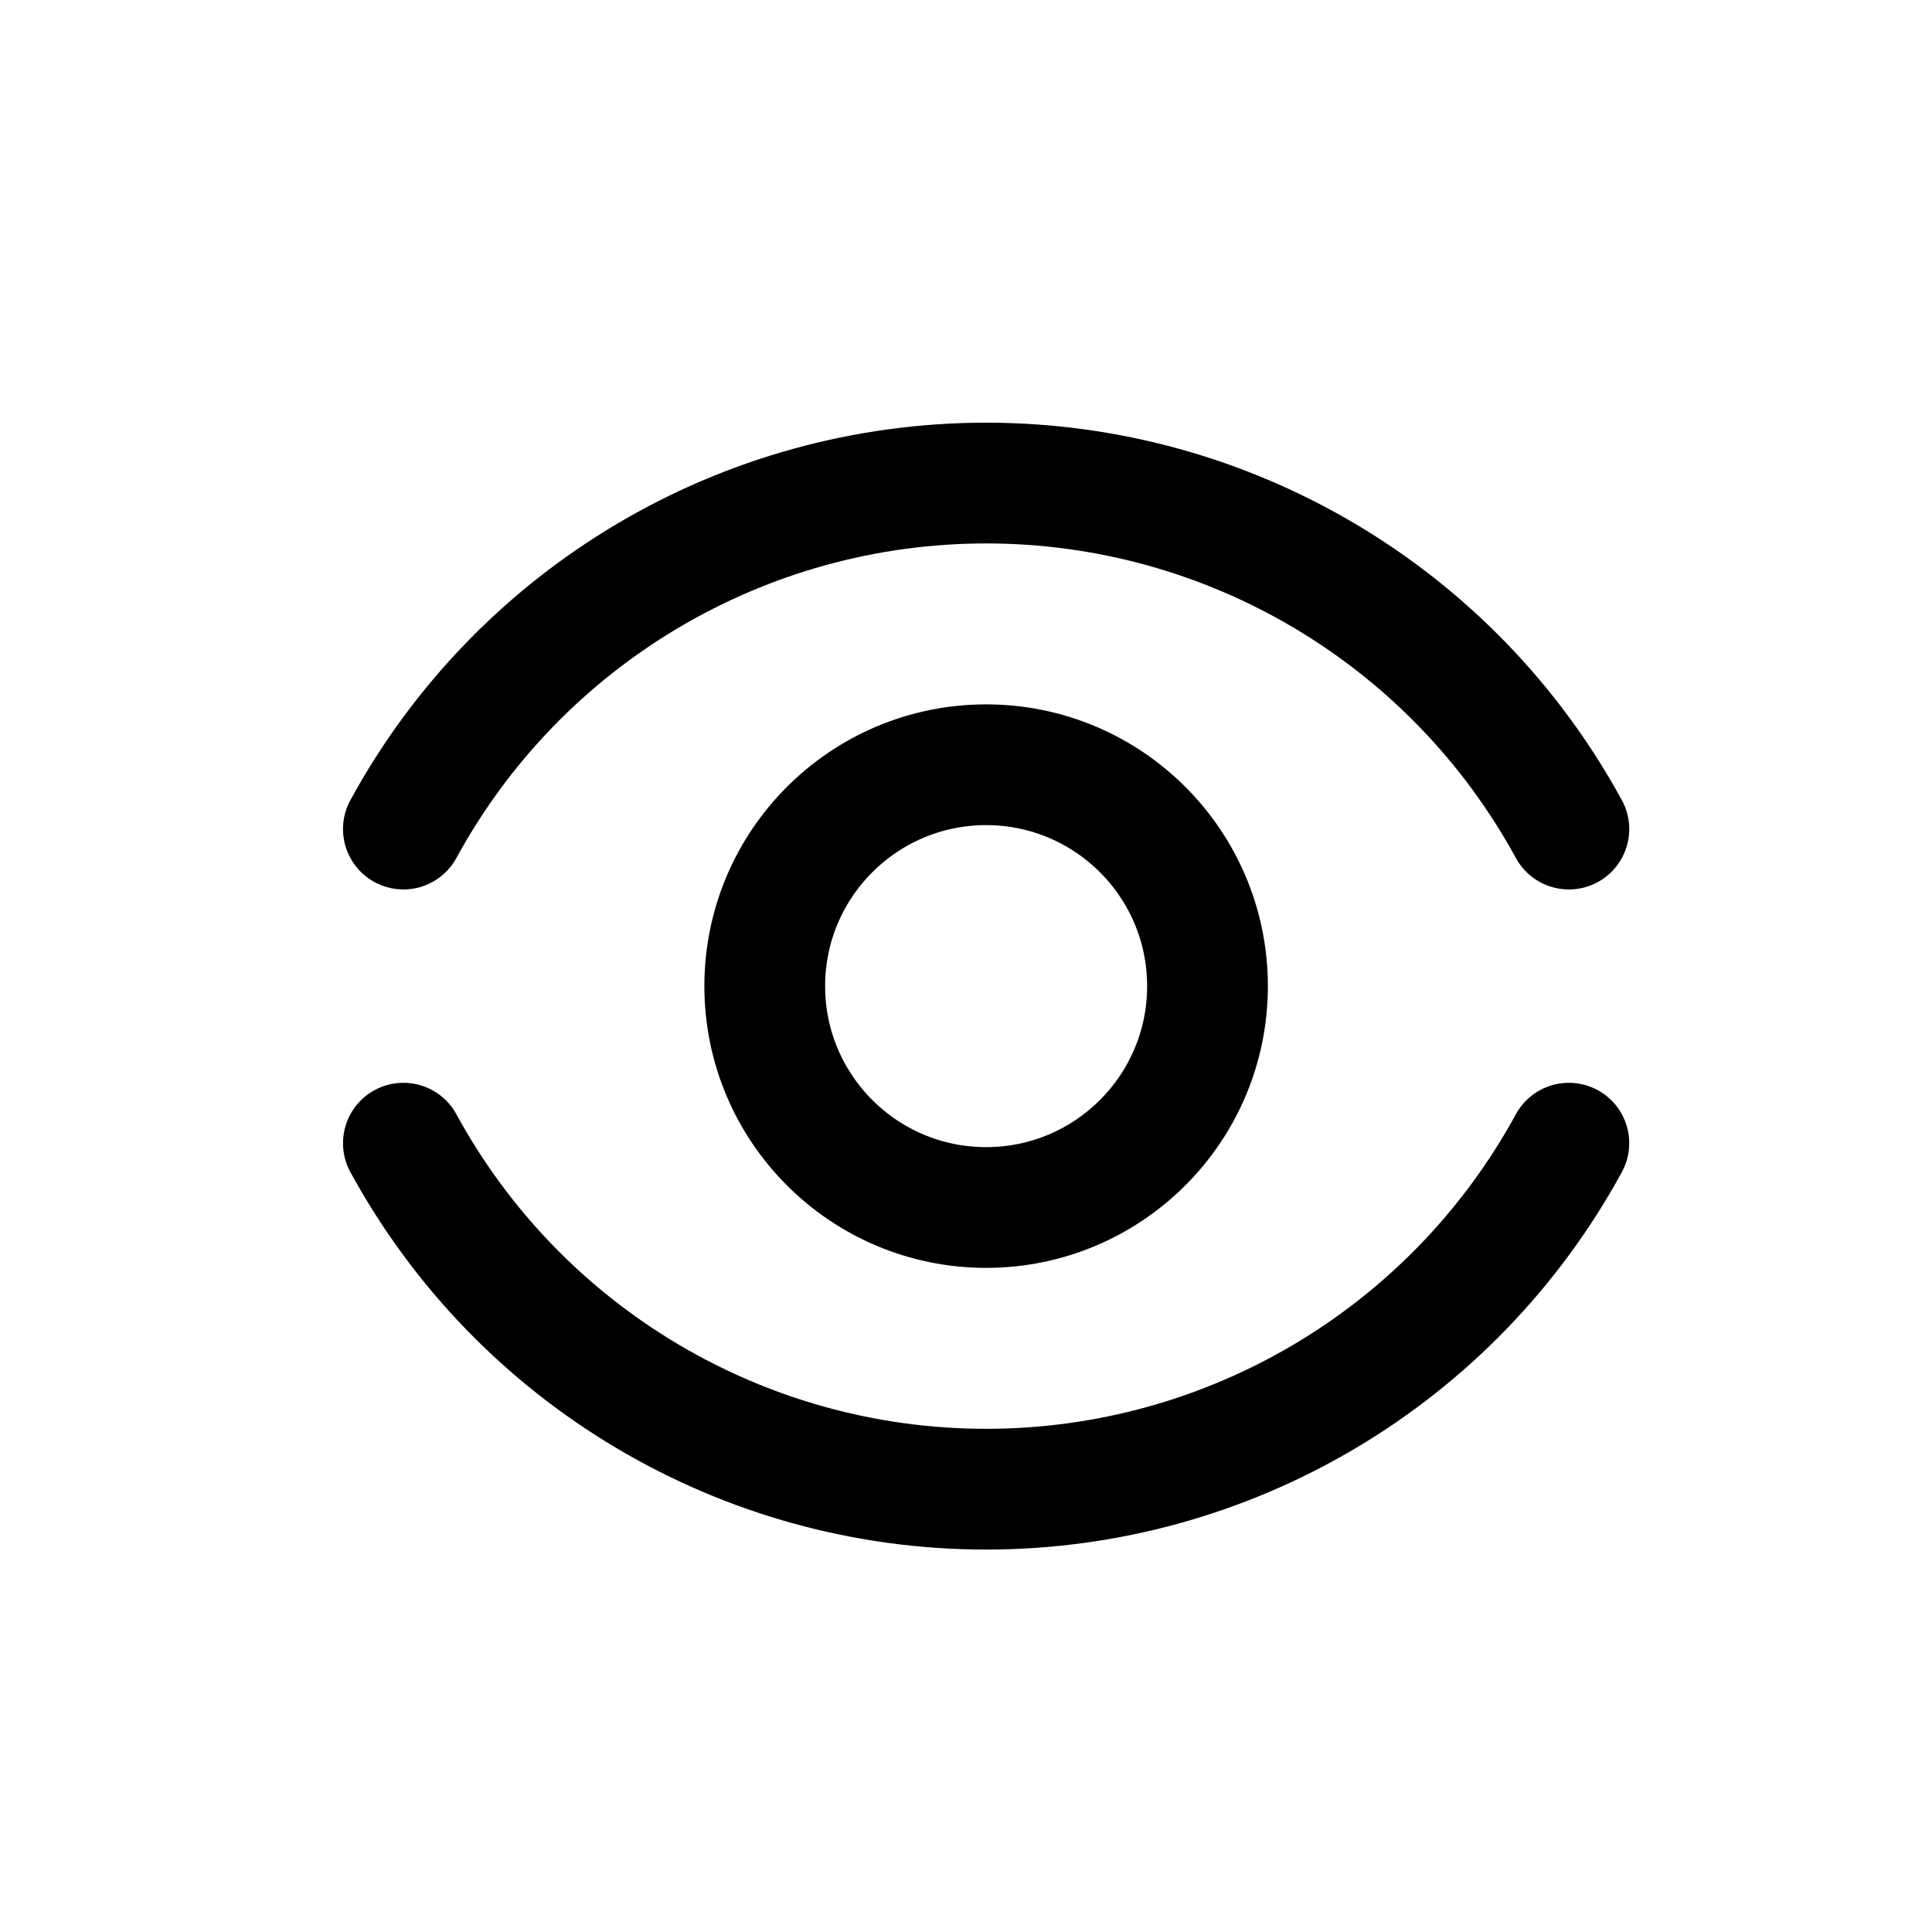
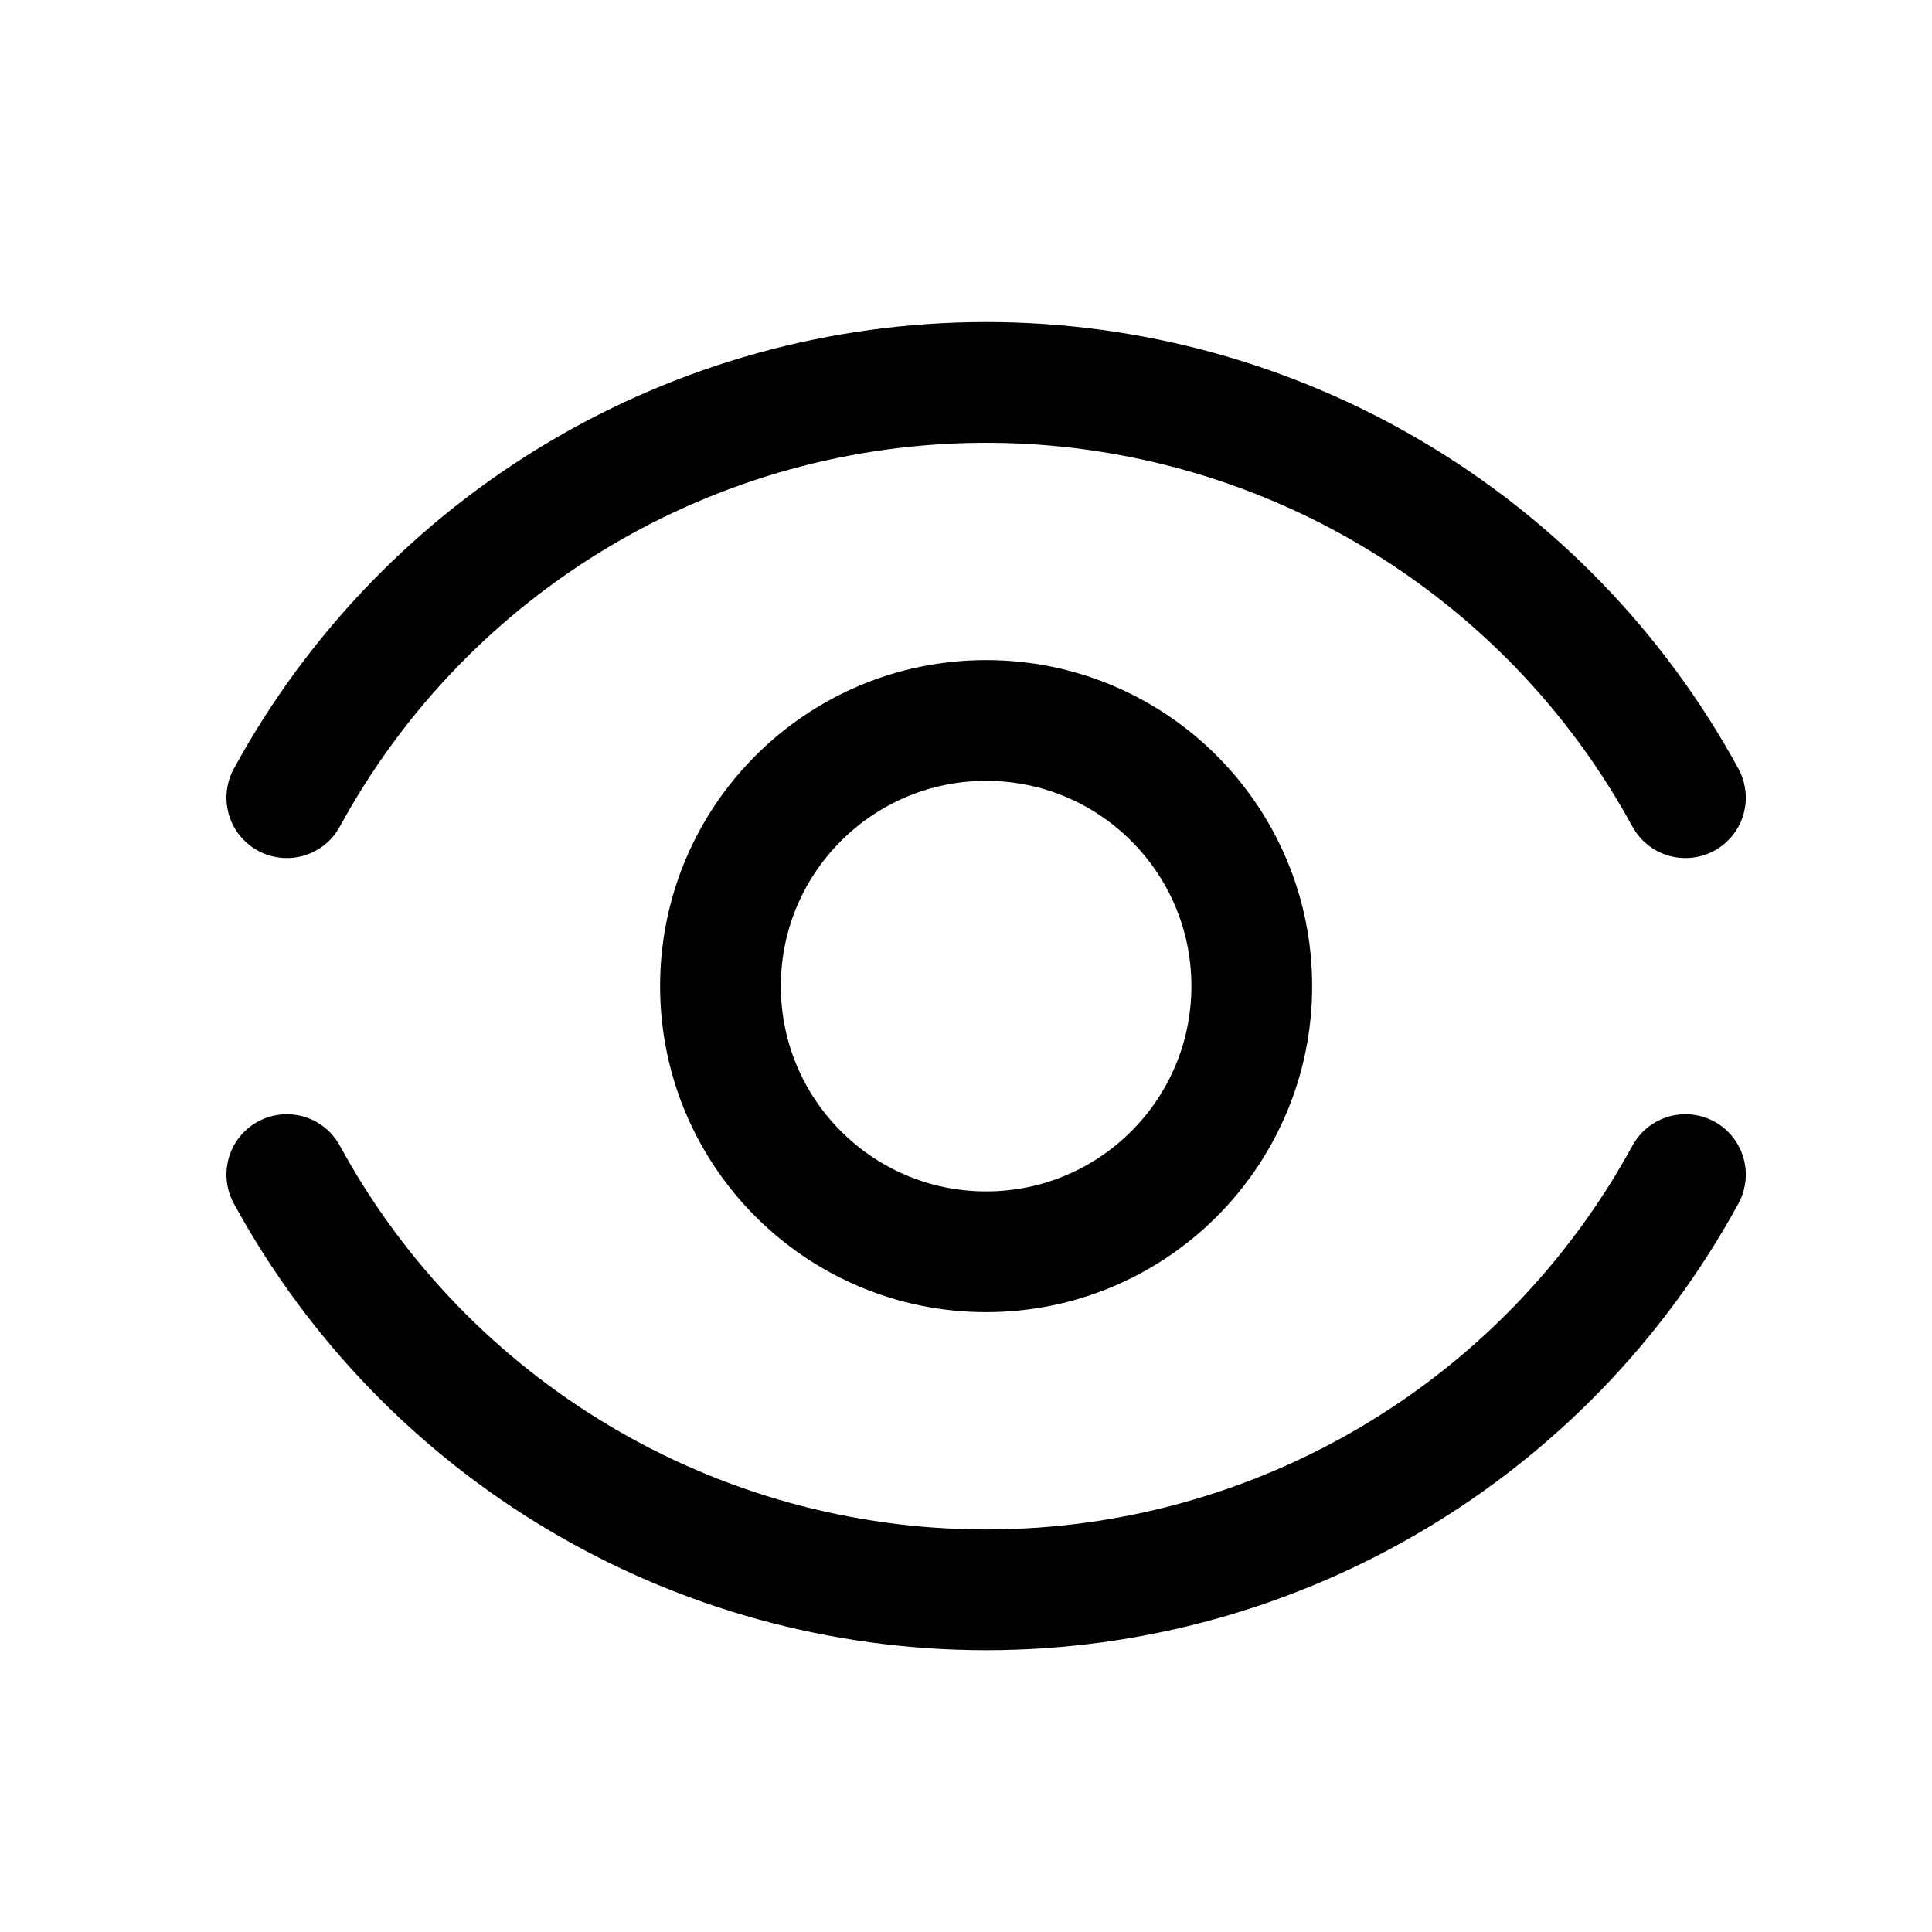
<svg xmlns="http://www.w3.org/2000/svg" width="24" height="24" viewBox="0 0 24 24" fill="none" stroke="currentColor" stroke-width="1.5" stroke-linecap="round" stroke-linejoin="round">
-   <path d="M5.011 10.299a8.245 8.245 0 0 1 14.478 0" />
-   <path d="M19.489 14.201a8.245 8.245 0 0 1-14.478 0" />
-   <circle cx="12.25" cy="12.25" r="2.75" />
+   <path d="M3.563 9.909a9.894 9.894 0 0 1 17.374 0" />
+   <path d="M20.937 14.591a9.894 9.894 0 0 1-17.374 0" />
+   <circle cx="12.25" cy="12.25" r="3.3" />
</svg>
